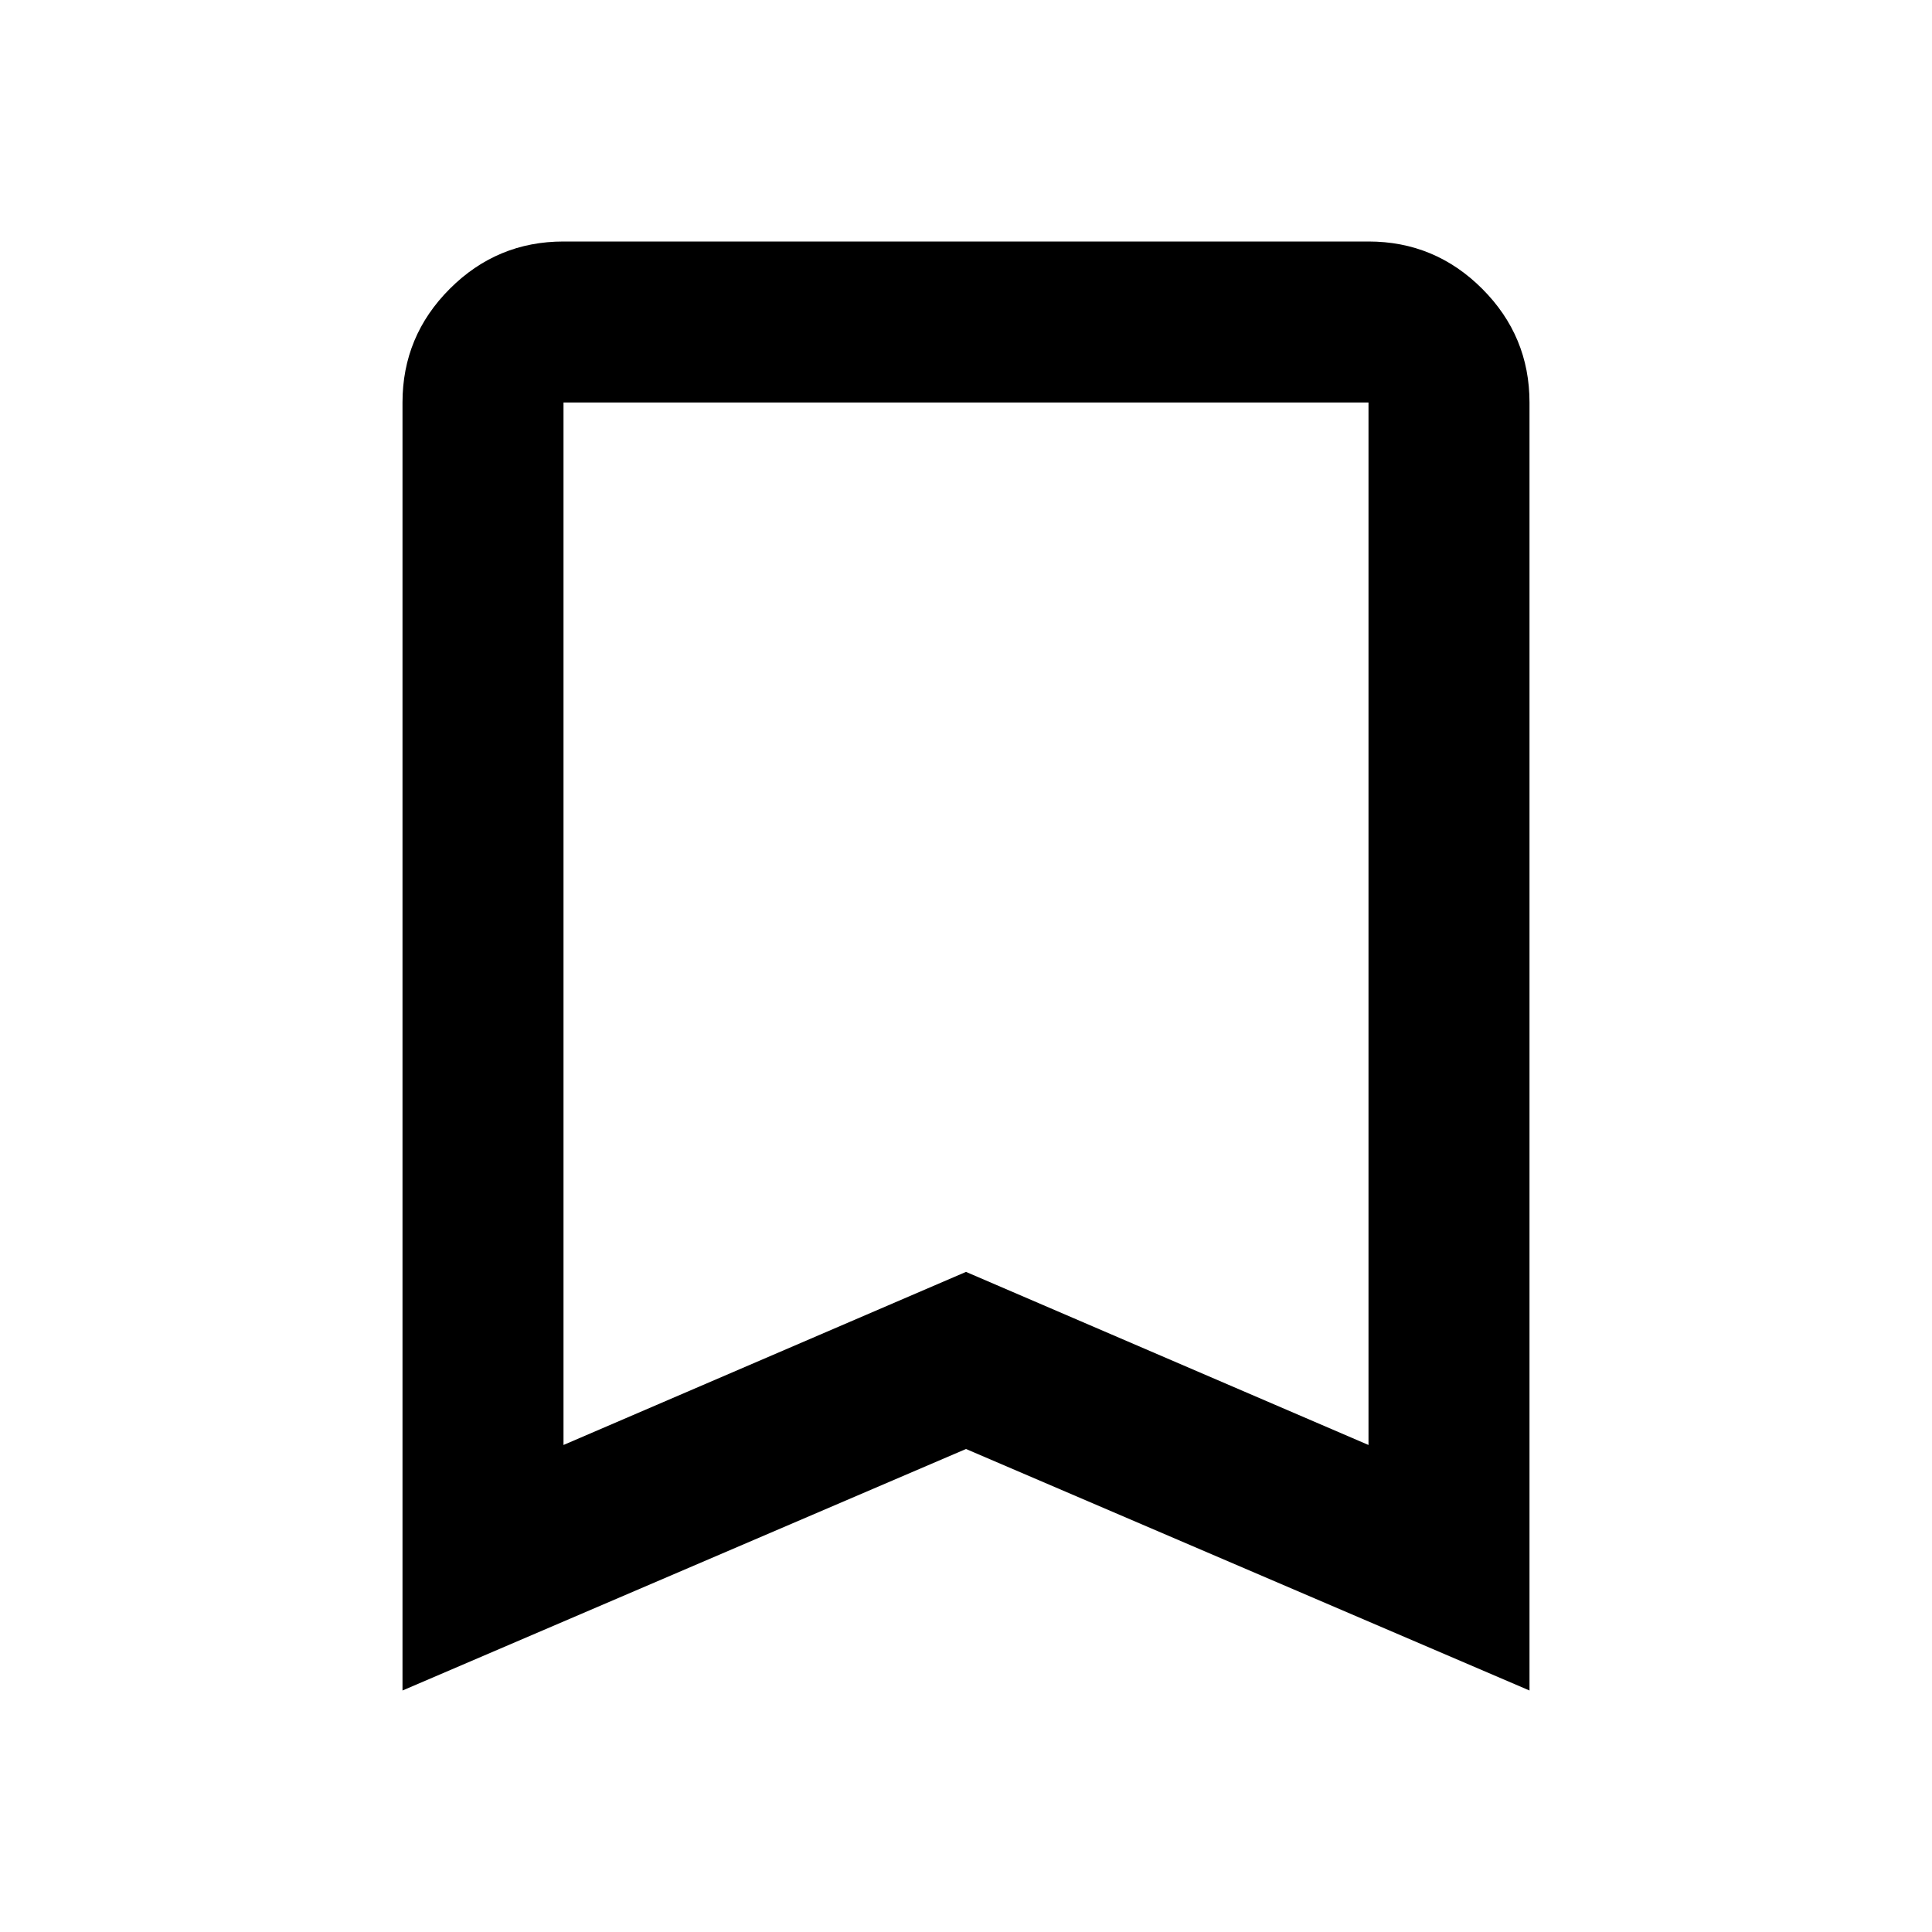
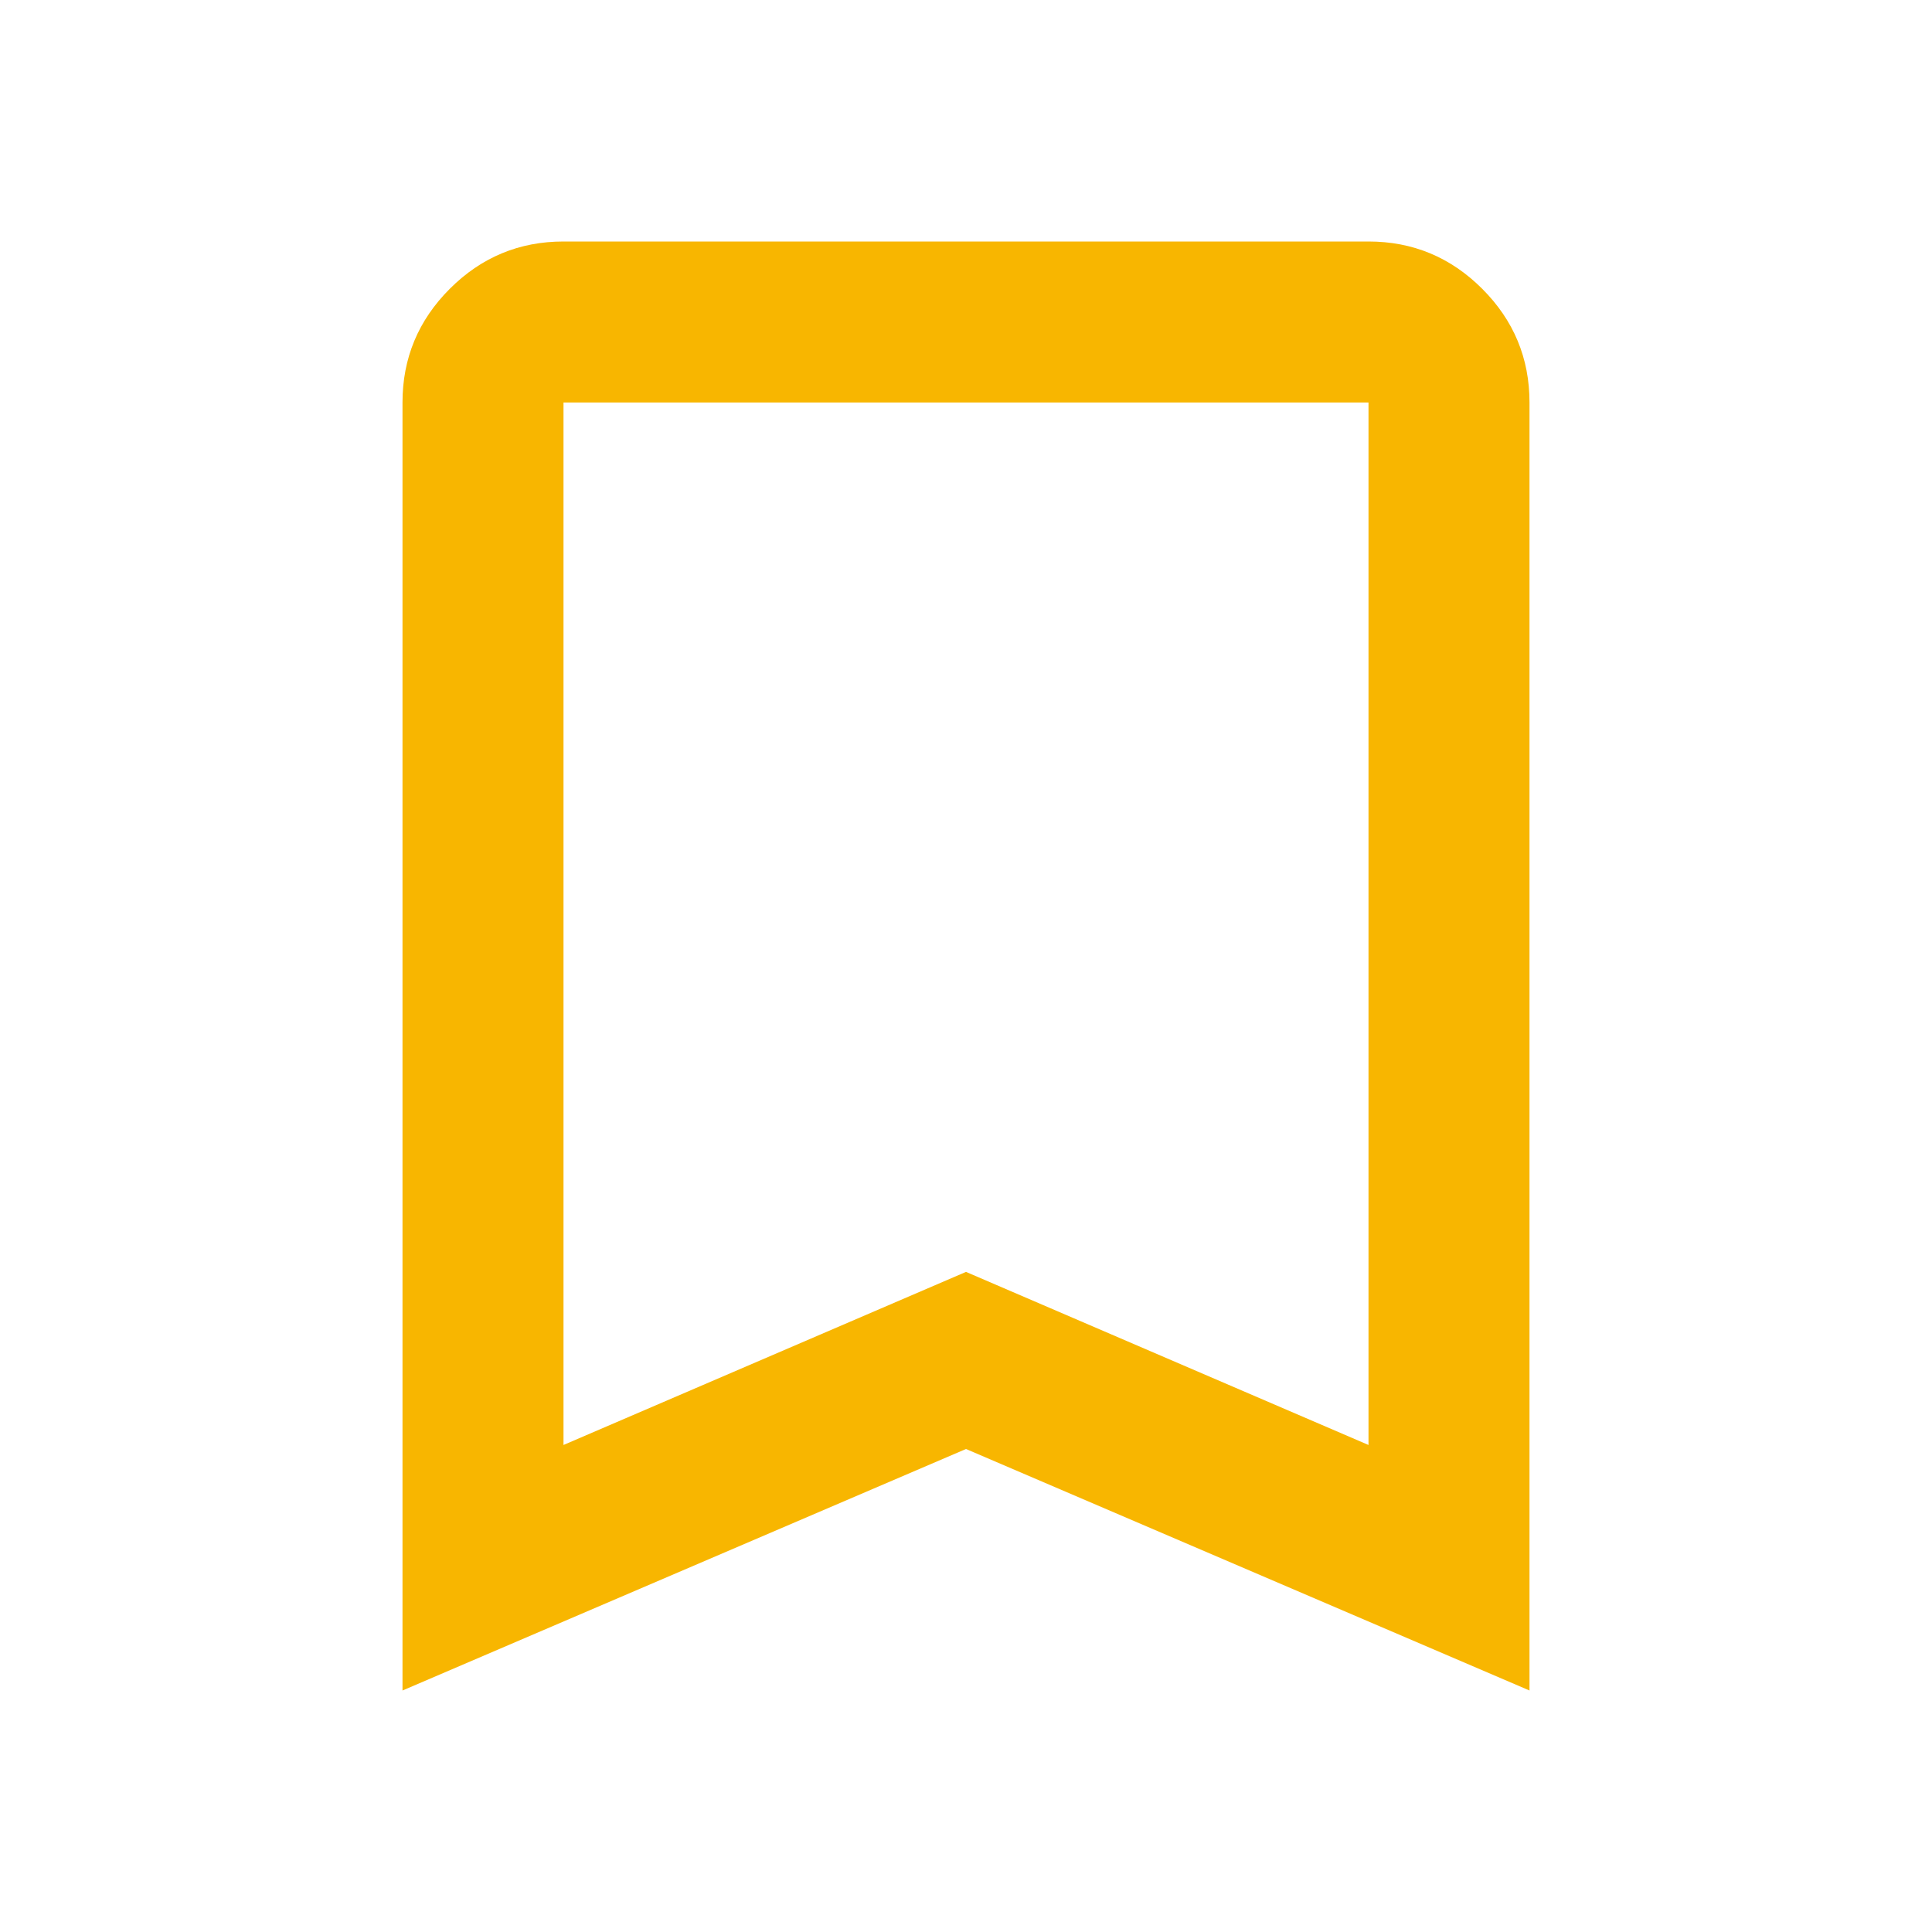
- <svg xmlns="http://www.w3.org/2000/svg" height="24px" viewBox="0 -960 960 960" width="24px" fill="#000">
+ <svg xmlns="http://www.w3.org/2000/svg" height="24px" viewBox="0 -960 960 960" width="24px" fill="#f8b600">
  <path d="M200-120v-640q0-33 23.5-56.5T280-840h400q33 0 56.5 23.5T760-760v640L480-240 200-120Zm80-122 200-86 200 86v-518H280v518Zm0-518h400-400Z" />
</svg>
